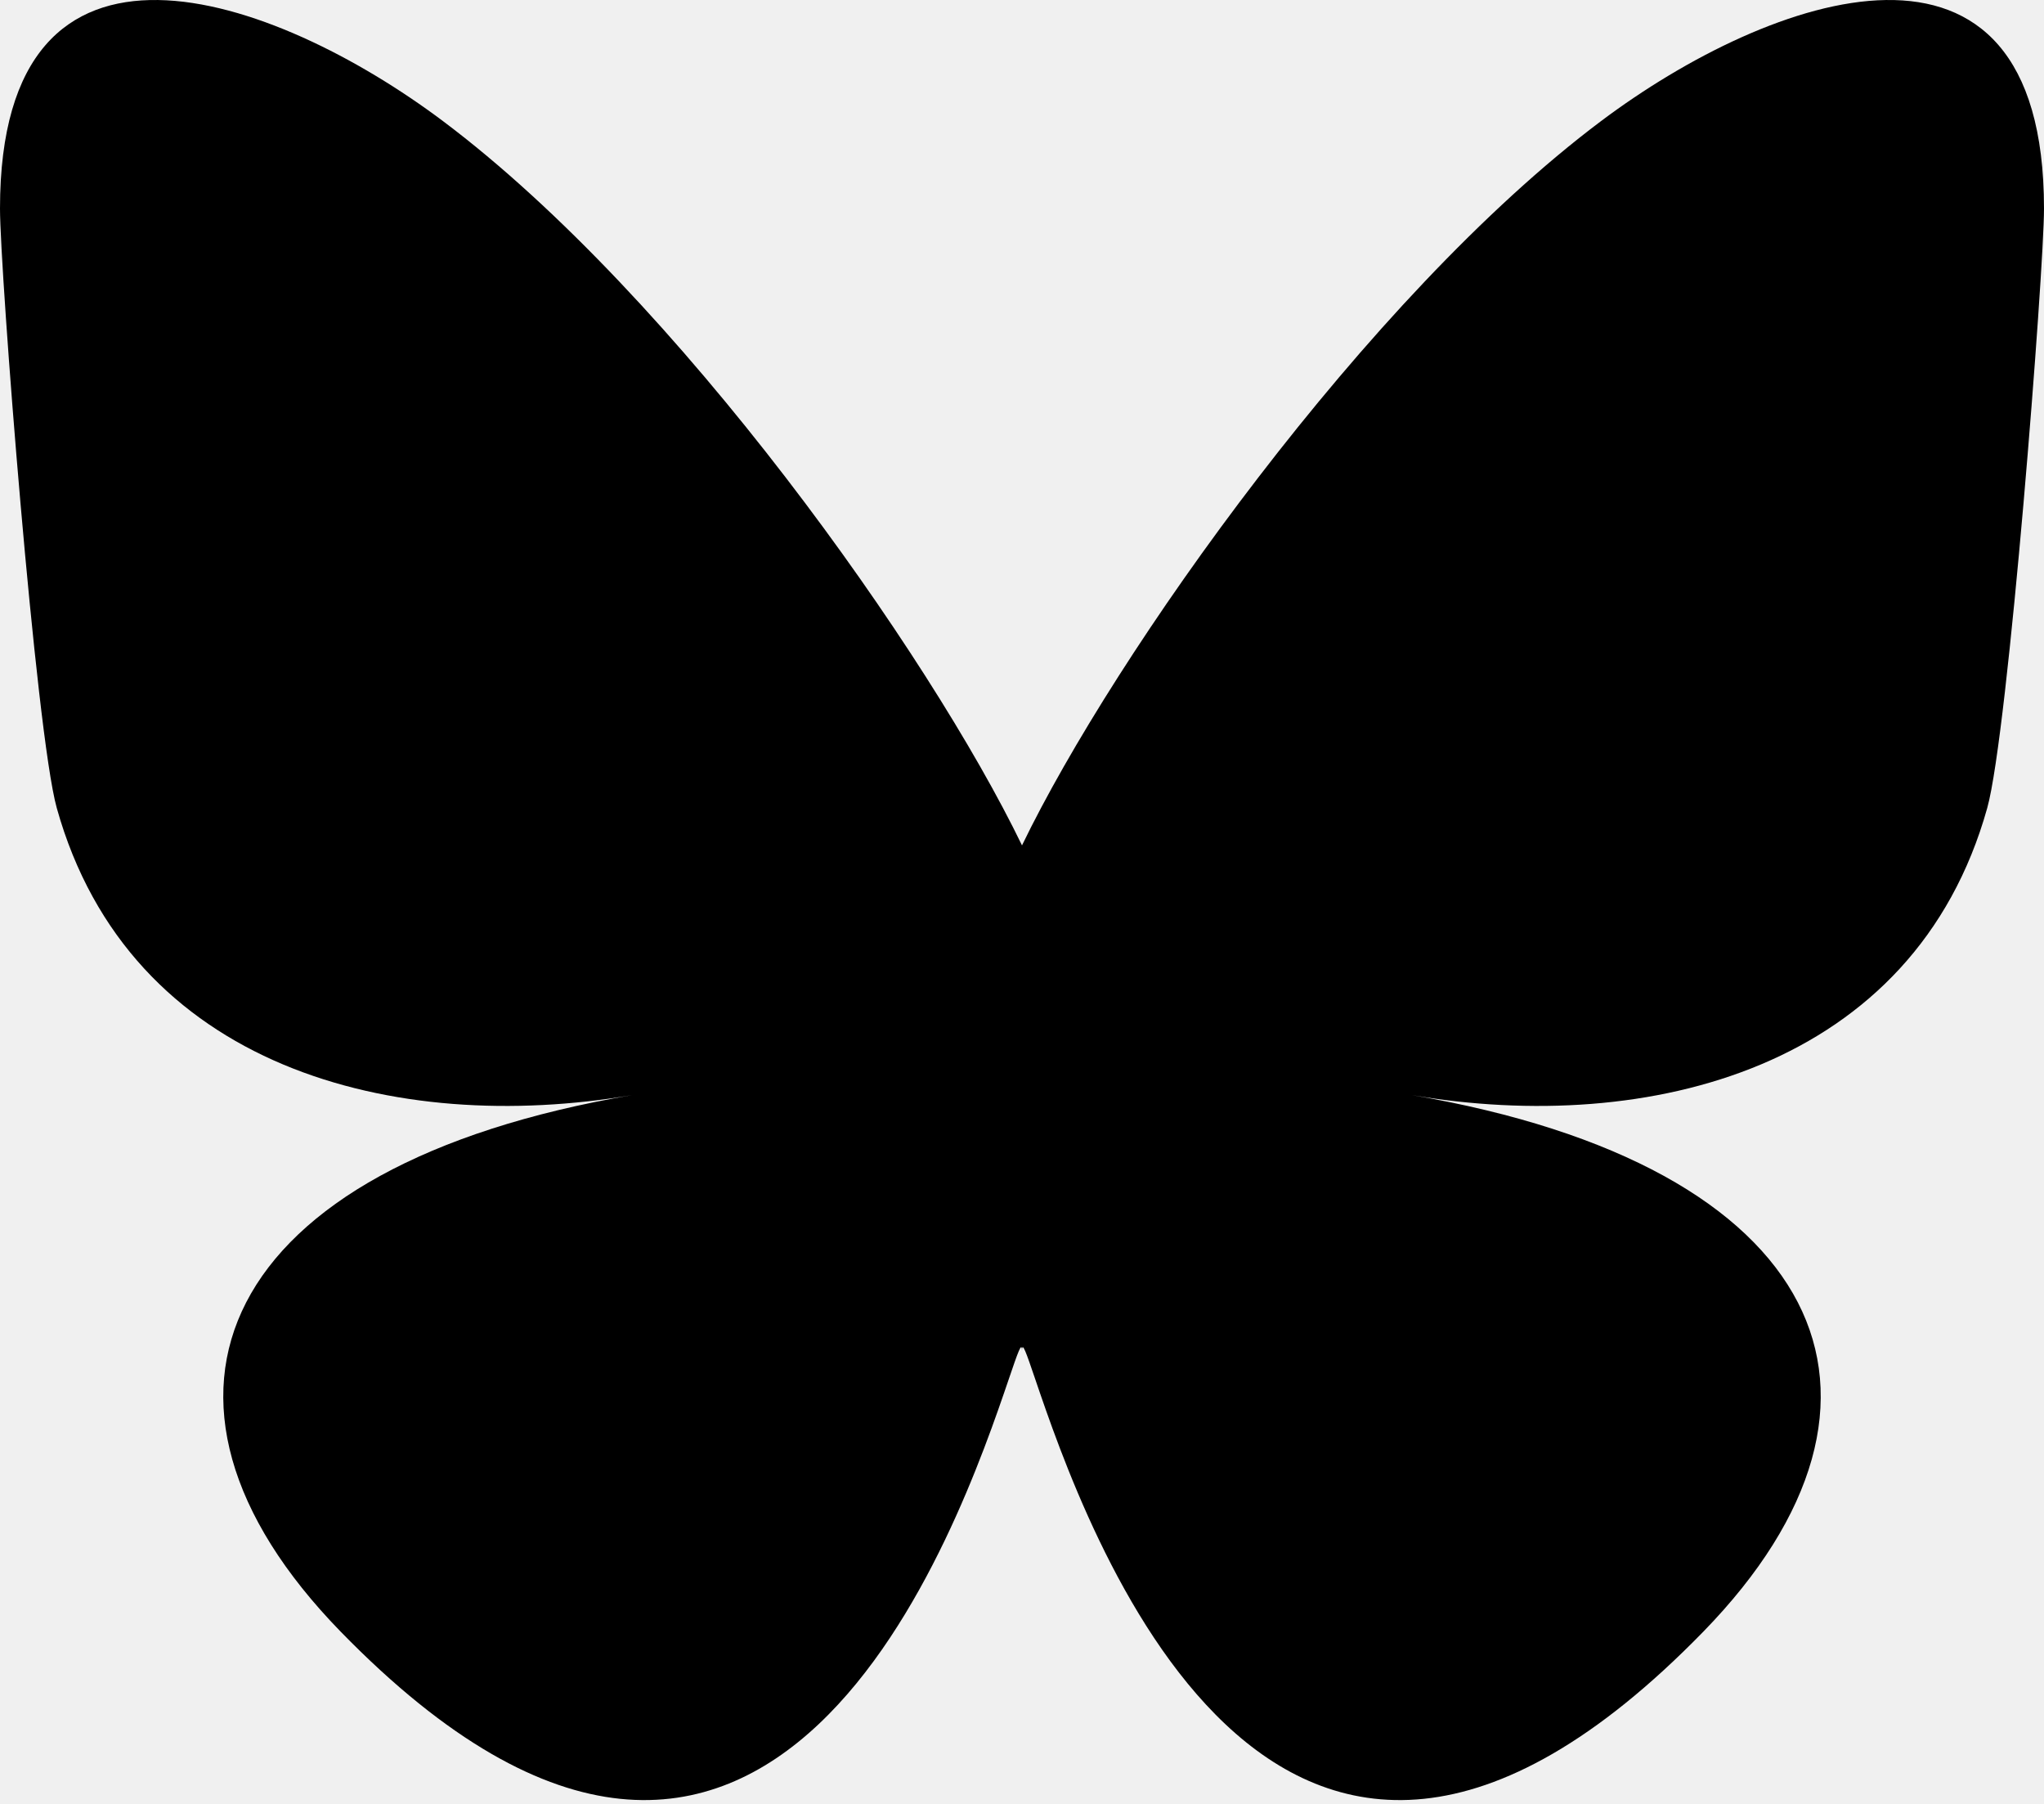
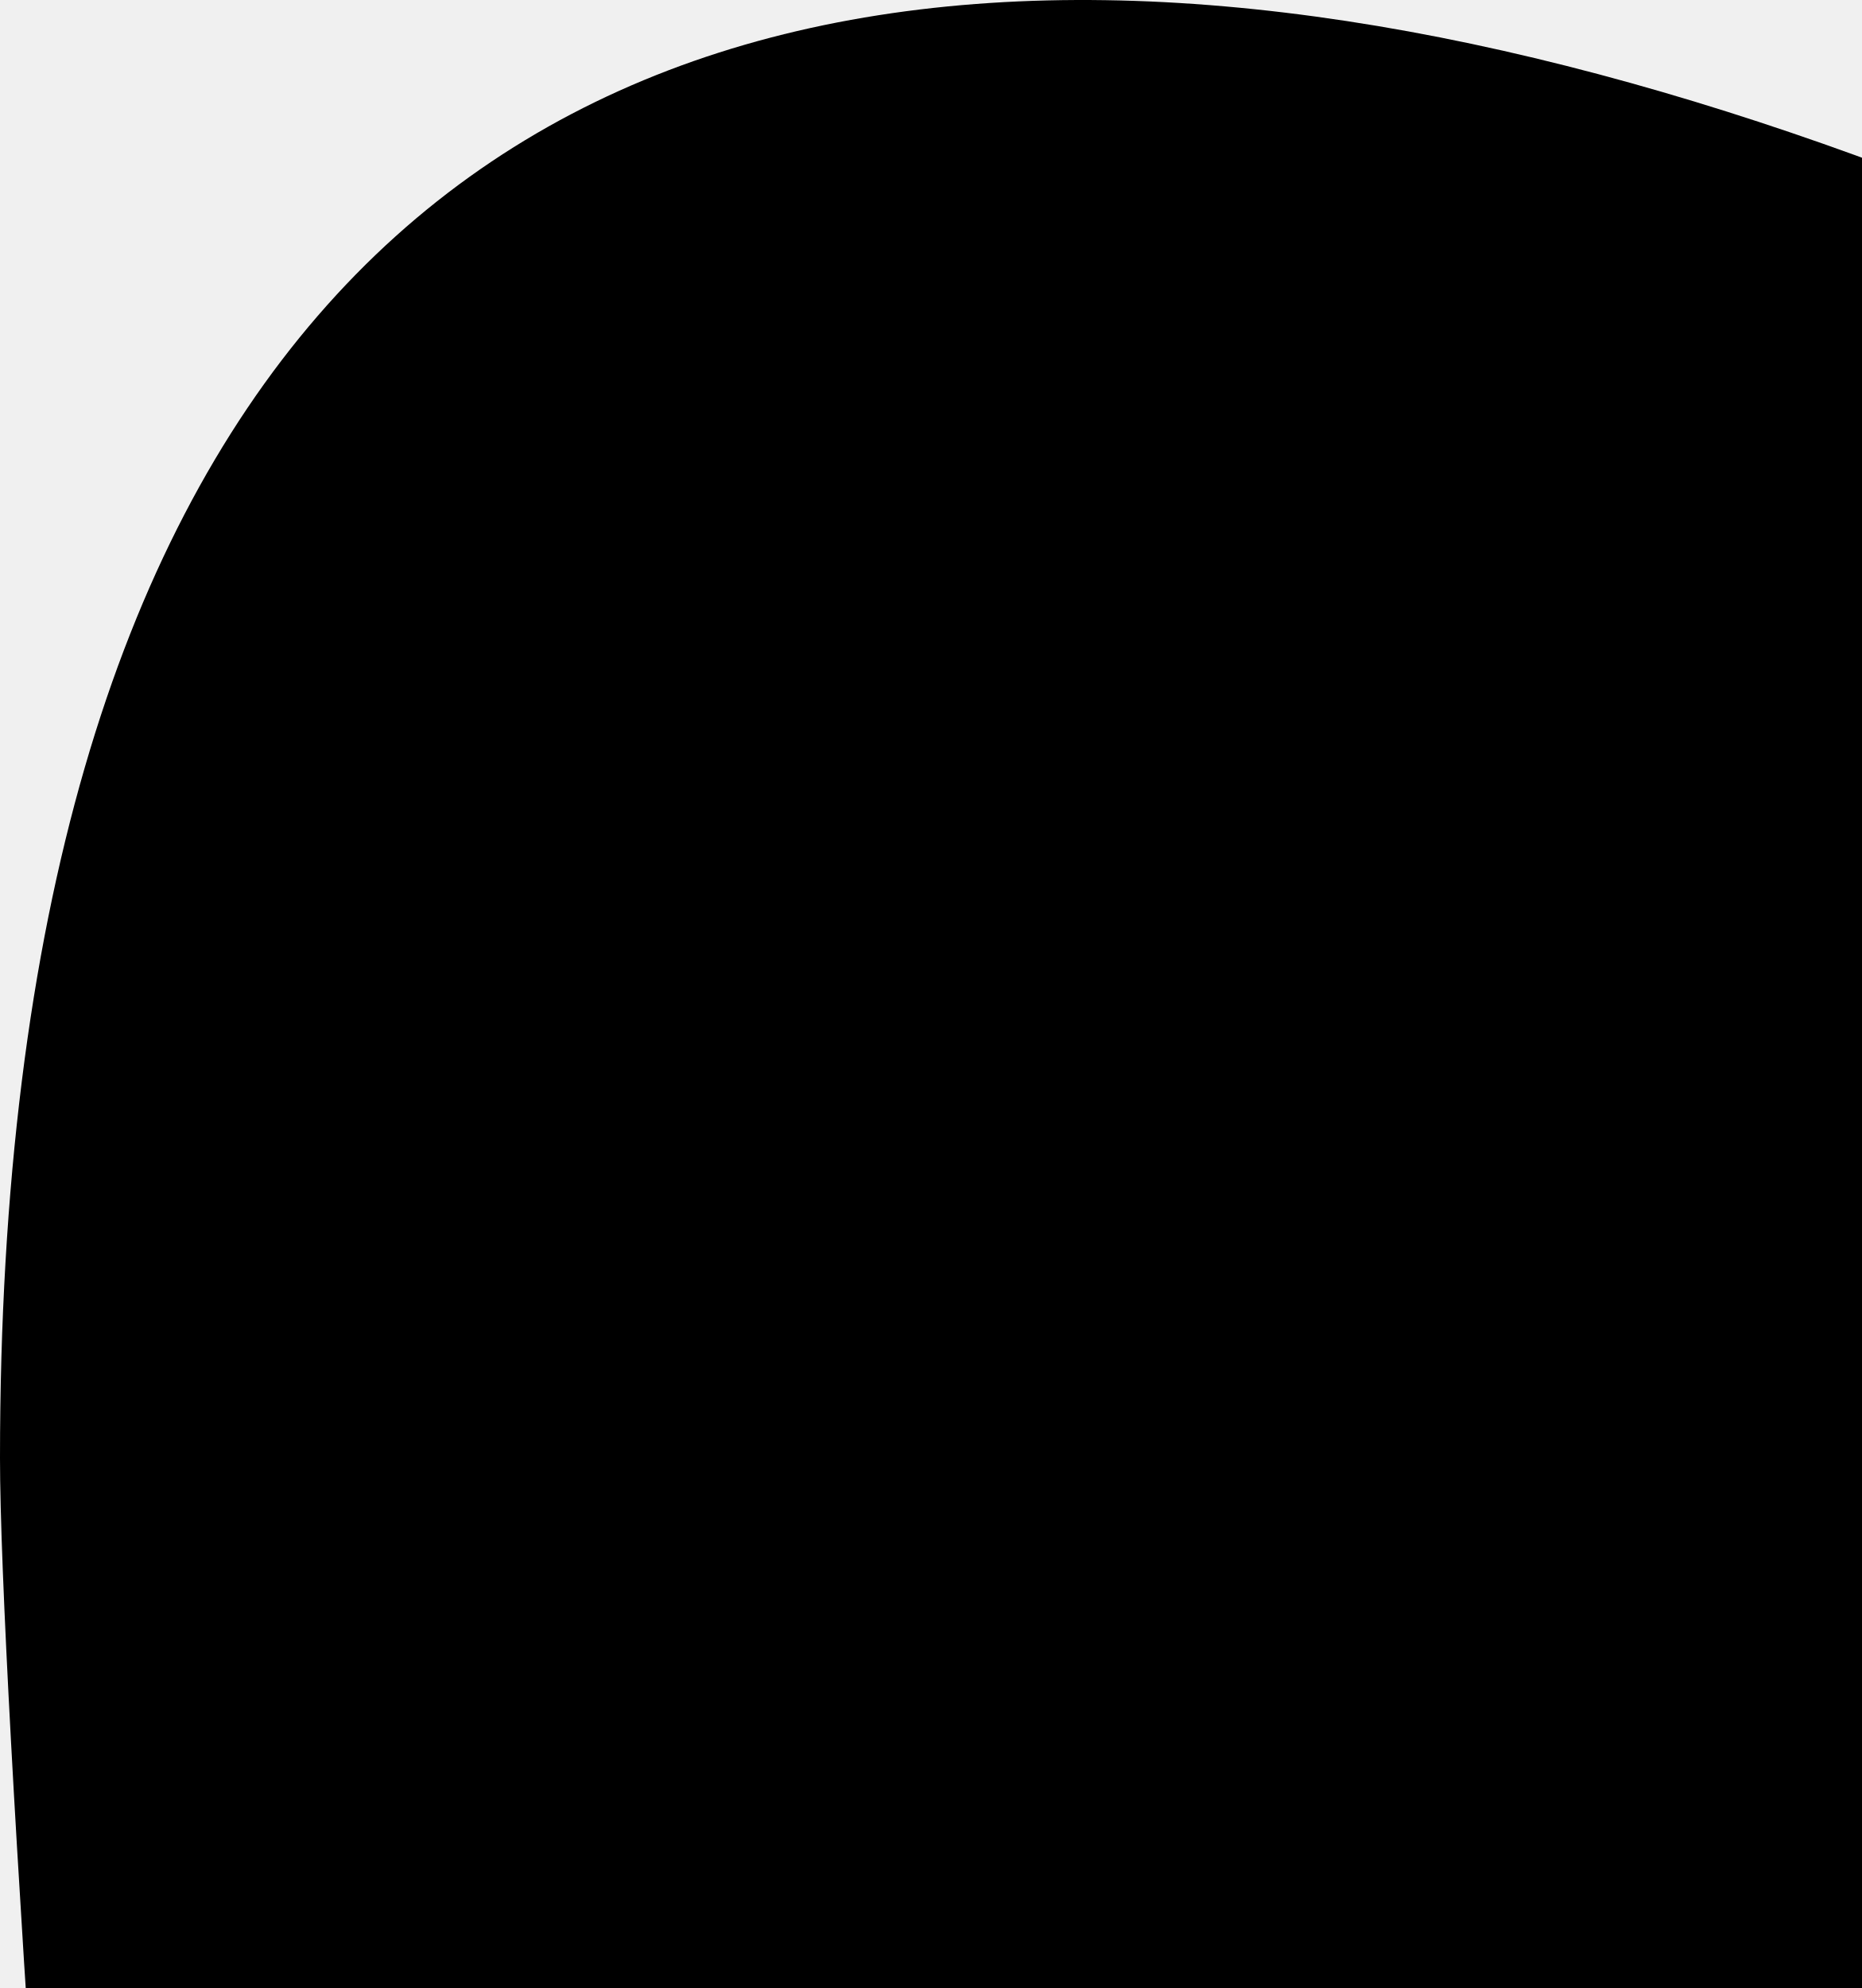
- <svg xmlns="http://www.w3.org/2000/svg" width="568" height="501" viewBox="0 0 568 501" fill="none">
+ <svg xmlns="http://www.w3.org/2000/svg" width="74" height="79" viewBox="0 0 74 79" fill="white">
  <path d="M123.121 33.664C188.241 82.553 258.281 181.681 284 234.873C309.719 181.681 379.759 82.553 444.879 33.664C491.866 -1.612 568 -28.906 568 57.946C568 75.292 558.055 203.659 552.222 224.501C531.947 296.954 458.067 315.434 392.347 304.249C507.222 323.8 536.444 388.56 473.333 453.32C353.473 576.312 301.061 422.461 287.631 383.039C285.169 375.812 284.017 372.431 284 375.306C283.983 372.431 282.831 375.812 280.369 383.039C266.939 422.461 214.527 576.312 94.667 453.32C31.556 388.56 60.778 323.8 175.653 304.249C109.933 315.434 36.053 296.954 15.778 224.501C9.945 203.659 0 75.292 0 57.946C0 -28.906 76.135 -1.612 123.121 33.664Z" fill="black" />
</svg>
